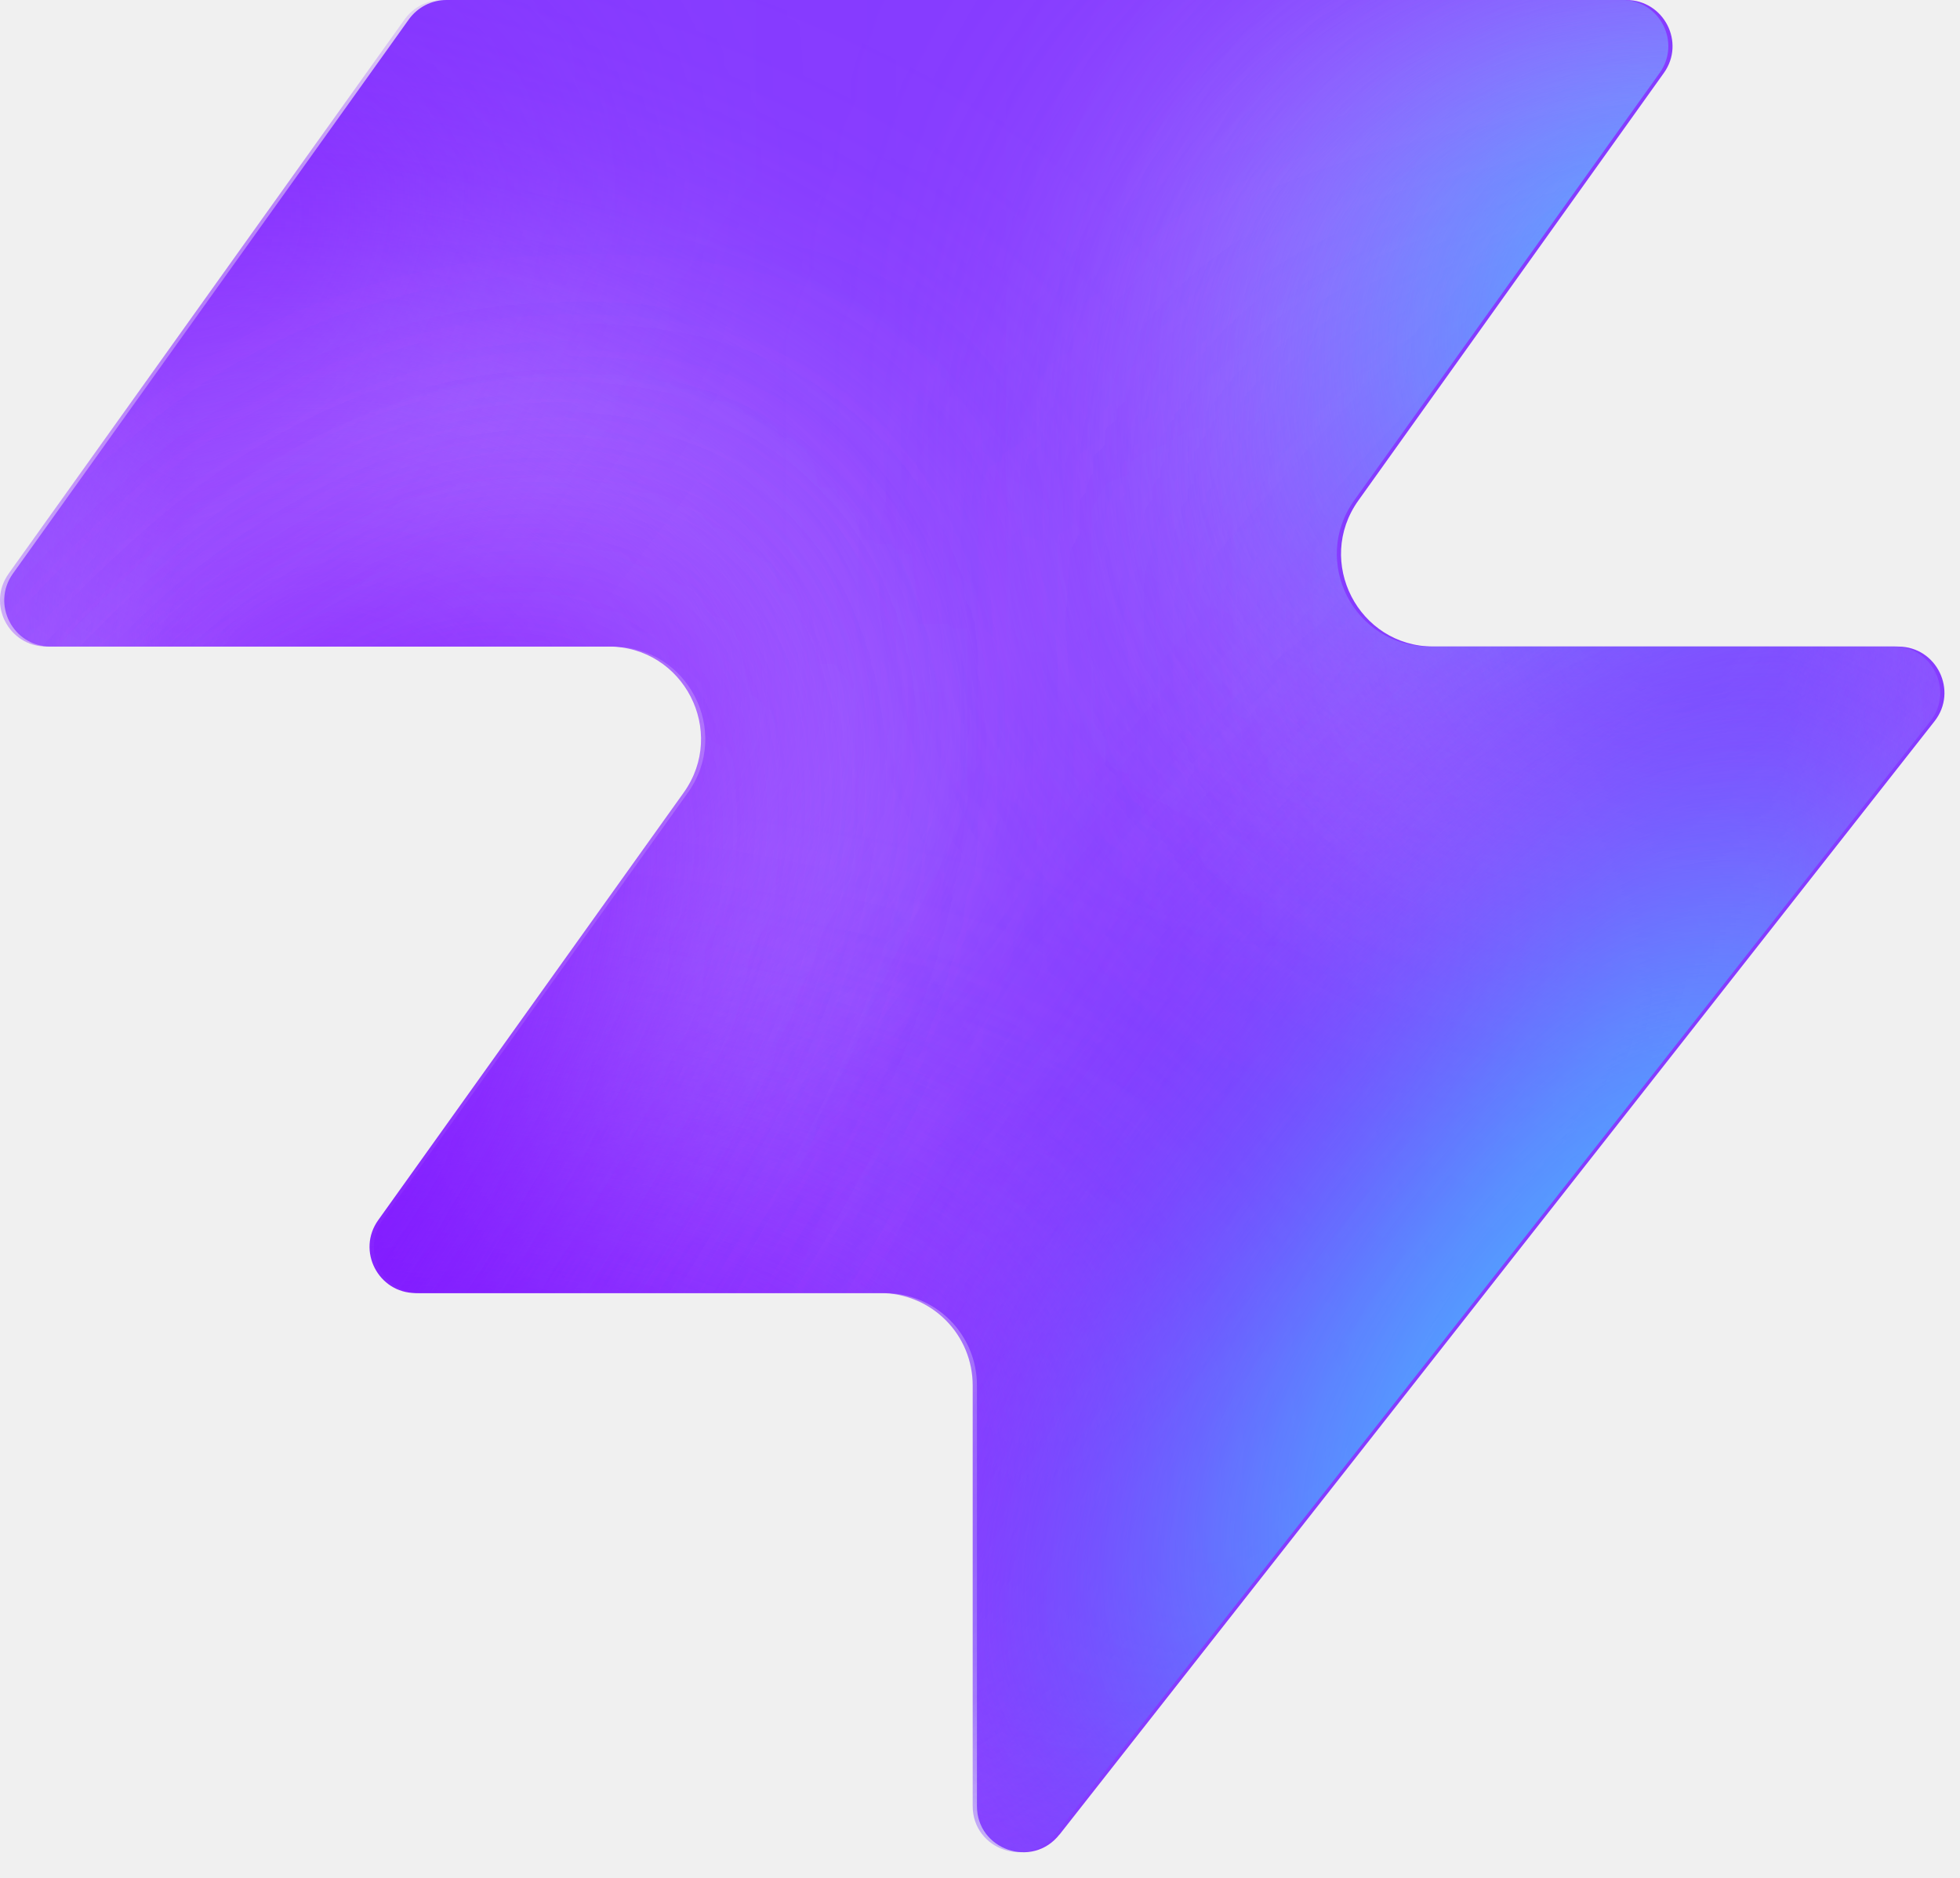
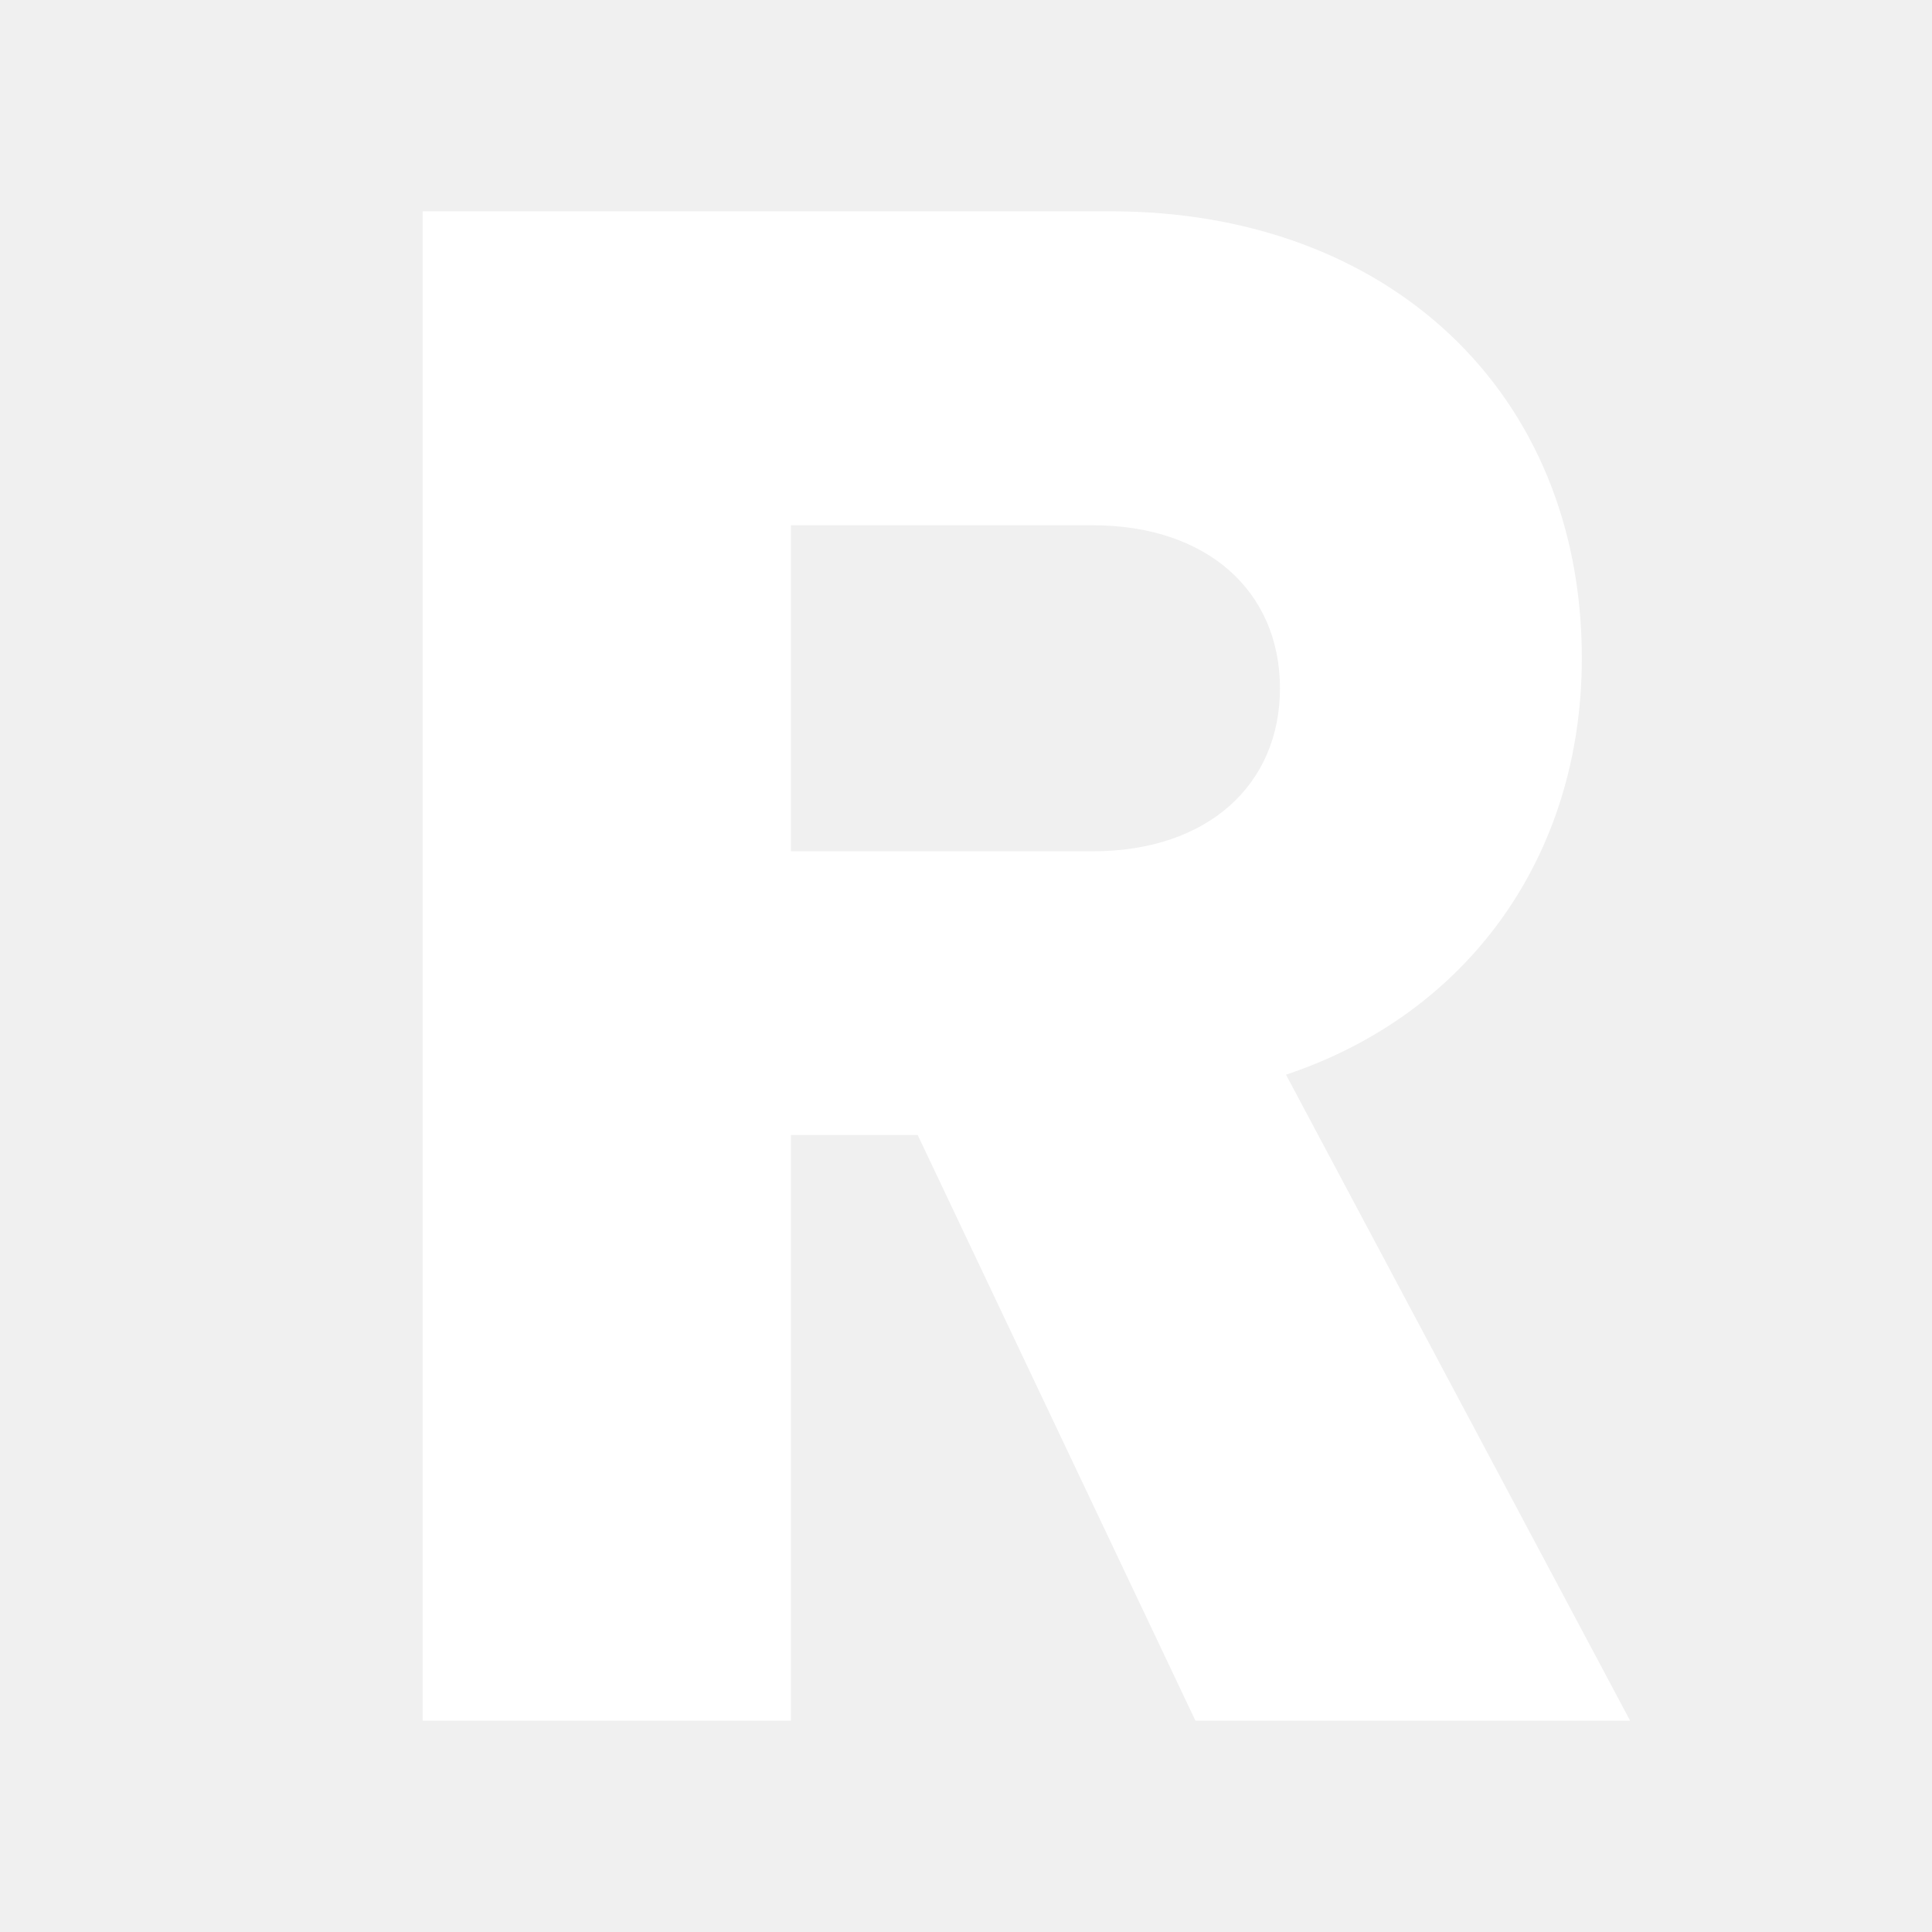
- <svg xmlns="http://www.w3.org/2000/svg" width="48" height="46" fill="none" viewBox="0 0 48 46">
-   <path fill="#863bff" d="M25.946 44.938c-.664.845-2.021.375-2.021-.698V33.937a2.26 2.26 0 0 0-2.262-2.262H10.287c-.92 0-1.456-1.04-.92-1.788l7.48-10.471c1.07-1.497 0-3.578-1.842-3.578H1.237c-.92 0-1.456-1.04-.92-1.788L10.013.474c.214-.297.556-.474.92-.474h28.894c.92 0 1.456 1.04.92 1.788l-7.48 10.471c-1.07 1.498 0 3.579 1.842 3.579h11.377c.943 0 1.473 1.088.89 1.83L25.947 44.94z" style="fill:#863bff;fill:color(display-p3 .525 .23 1);fill-opacity:1" />
-   <mask id="a" width="48" height="46" x="0" y="0" maskUnits="userSpaceOnUse" style="mask-type:alpha">
-     <path fill="#000" d="M25.842 44.938c-.664.844-2.021.375-2.021-.698V33.937a2.26 2.26 0 0 0-2.262-2.262H10.183c-.92 0-1.456-1.04-.92-1.788l7.48-10.471c1.07-1.498 0-3.579-1.842-3.579H1.133c-.92 0-1.456-1.04-.92-1.787L9.91.473c.214-.297.556-.474.92-.474h28.894c.92 0 1.456 1.04.92 1.788l-7.48 10.471c-1.07 1.498 0 3.578 1.842 3.578h11.377c.943 0 1.473 1.088.89 1.832L25.843 44.94z" style="fill:#000;fill-opacity:1" />
-   </mask>
-   <g mask="url(#a)">
-     <g filter="url(#b)">
-       <ellipse cx="5.508" cy="14.704" fill="#ede6ff" rx="5.508" ry="14.704" style="fill:#ede6ff;fill:color(display-p3 .927 .903 1);fill-opacity:1" transform="matrix(.00324 1 1 -.00324 -4.47 31.516)" />
-     </g>
-     <g filter="url(#c)">
-       <ellipse cx="10.399" cy="29.851" fill="#ede6ff" rx="10.399" ry="29.851" style="fill:#ede6ff;fill:color(display-p3 .927 .903 1);fill-opacity:1" transform="matrix(.00324 1 1 -.00324 -39.328 7.883)" />
-     </g>
-     <g filter="url(#d)">
-       <ellipse cx="5.508" cy="30.487" fill="#7e14ff" rx="5.508" ry="30.487" style="fill:#7e14ff;fill:color(display-p3 .492 .077 1);fill-opacity:1" transform="rotate(89.814 -25.913 -14.639)scale(1 -1)" />
-     </g>
-     <g filter="url(#e)">
-       <ellipse cx="5.508" cy="30.599" fill="#7e14ff" rx="5.508" ry="30.599" style="fill:#7e14ff;fill:color(display-p3 .492 .077 1);fill-opacity:1" transform="rotate(89.814 -32.644 -3.334)scale(1 -1)" />
-     </g>
-     <g filter="url(#f)">
-       <ellipse cx="5.508" cy="30.599" fill="#7e14ff" rx="5.508" ry="30.599" style="fill:#7e14ff;fill:color(display-p3 .492 .077 1);fill-opacity:1" transform="matrix(.00324 1 1 -.00324 -34.34 30.47)" />
-     </g>
-     <g filter="url(#g)">
-       <ellipse cx="14.072" cy="22.078" fill="#ede6ff" rx="14.072" ry="22.078" style="fill:#ede6ff;fill:color(display-p3 .927 .903 1);fill-opacity:1" transform="rotate(93.35 24.506 48.493)scale(-1 1)" />
-     </g>
-     <g filter="url(#h)">
-       <ellipse cx="3.47" cy="21.501" fill="#7e14ff" rx="3.47" ry="21.501" style="fill:#7e14ff;fill:color(display-p3 .492 .077 1);fill-opacity:1" transform="rotate(89.009 28.708 47.59)scale(-1 1)" />
-     </g>
-     <g filter="url(#i)">
-       <ellipse cx="3.47" cy="21.501" fill="#7e14ff" rx="3.47" ry="21.501" style="fill:#7e14ff;fill:color(display-p3 .492 .077 1);fill-opacity:1" transform="rotate(89.009 28.708 47.59)scale(-1 1)" />
-     </g>
-     <g filter="url(#j)">
-       <ellipse cx=".387" cy="8.972" fill="#7e14ff" rx="4.407" ry="29.108" style="fill:#7e14ff;fill:color(display-p3 .492 .077 1);fill-opacity:1" transform="rotate(39.51 .387 8.972)" />
-     </g>
-     <g filter="url(#k)">
-       <ellipse cx="47.523" cy="-6.092" fill="#7e14ff" rx="4.407" ry="29.108" style="fill:#7e14ff;fill:color(display-p3 .492 .077 1);fill-opacity:1" transform="rotate(37.892 47.523 -6.092)" />
-     </g>
-     <g filter="url(#l)">
-       <ellipse cx="41.412" cy="6.333" fill="#47bfff" rx="5.971" ry="9.665" style="fill:#47bfff;fill:color(display-p3 .28 .748 1);fill-opacity:1" transform="rotate(37.892 41.412 6.333)" />
-     </g>
-     <g filter="url(#m)">
-       <ellipse cx="-1.879" cy="38.332" fill="#7e14ff" rx="4.407" ry="29.108" style="fill:#7e14ff;fill:color(display-p3 .492 .077 1);fill-opacity:1" transform="rotate(37.892 -1.88 38.332)" />
-     </g>
-     <g filter="url(#n)">
-       <ellipse cx="-1.879" cy="38.332" fill="#7e14ff" rx="4.407" ry="29.108" style="fill:#7e14ff;fill:color(display-p3 .492 .077 1);fill-opacity:1" transform="rotate(37.892 -1.88 38.332)" />
-     </g>
-     <g filter="url(#o)">
-       <ellipse cx="35.651" cy="29.907" fill="#7e14ff" rx="4.407" ry="29.108" style="fill:#7e14ff;fill:color(display-p3 .492 .077 1);fill-opacity:1" transform="rotate(37.892 35.651 29.907)" />
-     </g>
-     <g filter="url(#p)">
-       <ellipse cx="38.418" cy="32.4" fill="#47bfff" rx="5.971" ry="15.297" style="fill:#47bfff;fill:color(display-p3 .28 .748 1);fill-opacity:1" transform="rotate(37.892 38.418 32.4)" />
-     </g>
-   </g>
-   <defs>
-     <filter id="b" width="60.045" height="41.654" x="-19.77" y="16.149" color-interpolation-filters="sRGB" filterUnits="userSpaceOnUse">
-       <feFlood flood-opacity="0" result="BackgroundImageFix" />
-       <feBlend in="SourceGraphic" in2="BackgroundImageFix" result="shape" />
-       <feGaussianBlur result="effect1_foregroundBlur_2002_17158" stdDeviation="7.659" />
-     </filter>
-     <filter id="c" width="90.34" height="51.437" x="-54.613" y="-7.533" color-interpolation-filters="sRGB" filterUnits="userSpaceOnUse">
-       <feFlood flood-opacity="0" result="BackgroundImageFix" />
-       <feBlend in="SourceGraphic" in2="BackgroundImageFix" result="shape" />
-       <feGaussianBlur result="effect1_foregroundBlur_2002_17158" stdDeviation="7.659" />
-     </filter>
-     <filter id="d" width="79.355" height="29.4" x="-49.64" y="2.03" color-interpolation-filters="sRGB" filterUnits="userSpaceOnUse">
-       <feFlood flood-opacity="0" result="BackgroundImageFix" />
-       <feBlend in="SourceGraphic" in2="BackgroundImageFix" result="shape" />
-       <feGaussianBlur result="effect1_foregroundBlur_2002_17158" stdDeviation="4.596" />
-     </filter>
-     <filter id="e" width="79.579" height="29.4" x="-45.045" y="20.029" color-interpolation-filters="sRGB" filterUnits="userSpaceOnUse">
-       <feFlood flood-opacity="0" result="BackgroundImageFix" />
-       <feBlend in="SourceGraphic" in2="BackgroundImageFix" result="shape" />
-       <feGaussianBlur result="effect1_foregroundBlur_2002_17158" stdDeviation="4.596" />
-     </filter>
-     <filter id="f" width="79.579" height="29.4" x="-43.513" y="21.178" color-interpolation-filters="sRGB" filterUnits="userSpaceOnUse">
-       <feFlood flood-opacity="0" result="BackgroundImageFix" />
-       <feBlend in="SourceGraphic" in2="BackgroundImageFix" result="shape" />
-       <feGaussianBlur result="effect1_foregroundBlur_2002_17158" stdDeviation="4.596" />
-     </filter>
-     <filter id="g" width="74.749" height="58.852" x="15.756" y="-17.901" color-interpolation-filters="sRGB" filterUnits="userSpaceOnUse">
-       <feFlood flood-opacity="0" result="BackgroundImageFix" />
-       <feBlend in="SourceGraphic" in2="BackgroundImageFix" result="shape" />
-       <feGaussianBlur result="effect1_foregroundBlur_2002_17158" stdDeviation="7.659" />
-     </filter>
-     <filter id="h" width="61.377" height="25.362" x="23.548" y="2.284" color-interpolation-filters="sRGB" filterUnits="userSpaceOnUse">
-       <feFlood flood-opacity="0" result="BackgroundImageFix" />
-       <feBlend in="SourceGraphic" in2="BackgroundImageFix" result="shape" />
-       <feGaussianBlur result="effect1_foregroundBlur_2002_17158" stdDeviation="4.596" />
-     </filter>
-     <filter id="i" width="61.377" height="25.362" x="23.548" y="2.284" color-interpolation-filters="sRGB" filterUnits="userSpaceOnUse">
-       <feFlood flood-opacity="0" result="BackgroundImageFix" />
-       <feBlend in="SourceGraphic" in2="BackgroundImageFix" result="shape" />
-       <feGaussianBlur result="effect1_foregroundBlur_2002_17158" stdDeviation="4.596" />
-     </filter>
-     <filter id="j" width="56.045" height="63.649" x="-27.636" y="-22.853" color-interpolation-filters="sRGB" filterUnits="userSpaceOnUse">
-       <feFlood flood-opacity="0" result="BackgroundImageFix" />
-       <feBlend in="SourceGraphic" in2="BackgroundImageFix" result="shape" />
-       <feGaussianBlur result="effect1_foregroundBlur_2002_17158" stdDeviation="4.596" />
-     </filter>
-     <filter id="k" width="54.814" height="64.646" x="20.116" y="-38.415" color-interpolation-filters="sRGB" filterUnits="userSpaceOnUse">
-       <feFlood flood-opacity="0" result="BackgroundImageFix" />
-       <feBlend in="SourceGraphic" in2="BackgroundImageFix" result="shape" />
-       <feGaussianBlur result="effect1_foregroundBlur_2002_17158" stdDeviation="4.596" />
-     </filter>
-     <filter id="l" width="33.541" height="35.313" x="24.641" y="-11.323" color-interpolation-filters="sRGB" filterUnits="userSpaceOnUse">
-       <feFlood flood-opacity="0" result="BackgroundImageFix" />
-       <feBlend in="SourceGraphic" in2="BackgroundImageFix" result="shape" />
-       <feGaussianBlur result="effect1_foregroundBlur_2002_17158" stdDeviation="4.596" />
-     </filter>
-     <filter id="m" width="54.814" height="64.646" x="-29.286" y="6.009" color-interpolation-filters="sRGB" filterUnits="userSpaceOnUse">
-       <feFlood flood-opacity="0" result="BackgroundImageFix" />
-       <feBlend in="SourceGraphic" in2="BackgroundImageFix" result="shape" />
-       <feGaussianBlur result="effect1_foregroundBlur_2002_17158" stdDeviation="4.596" />
-     </filter>
-     <filter id="n" width="54.814" height="64.646" x="-29.286" y="6.009" color-interpolation-filters="sRGB" filterUnits="userSpaceOnUse">
-       <feFlood flood-opacity="0" result="BackgroundImageFix" />
-       <feBlend in="SourceGraphic" in2="BackgroundImageFix" result="shape" />
-       <feGaussianBlur result="effect1_foregroundBlur_2002_17158" stdDeviation="4.596" />
-     </filter>
-     <filter id="o" width="54.814" height="64.646" x="8.244" y="-2.416" color-interpolation-filters="sRGB" filterUnits="userSpaceOnUse">
-       <feFlood flood-opacity="0" result="BackgroundImageFix" />
-       <feBlend in="SourceGraphic" in2="BackgroundImageFix" result="shape" />
-       <feGaussianBlur result="effect1_foregroundBlur_2002_17158" stdDeviation="4.596" />
-     </filter>
-     <filter id="p" width="39.409" height="43.623" x="18.713" y="10.588" color-interpolation-filters="sRGB" filterUnits="userSpaceOnUse">
-       <feFlood flood-opacity="0" result="BackgroundImageFix" />
-       <feBlend in="SourceGraphic" in2="BackgroundImageFix" result="shape" />
-       <feGaussianBlur result="effect1_foregroundBlur_2002_17158" stdDeviation="4.596" />
-     </filter>
-   </defs>
+ <svg xmlns="http://www.w3.org/2000/svg" viewBox="0 0 32 32">
+   <path fill="#ffffff" fill-rule="evenodd" d="M7 3.5h11.4c4.6 0 7.8 3 7.8 7.4 0 3.3-1.9 5.9-4.9 6.9L27 28.5h-7.2l-4.6-9.7h-2.1v9.7H7V3.5Zm6.1 5.2v5.4h5c1.9 0 3.1-1.1 3.1-2.7s-1.2-2.7-3.1-2.7h-5Z" />
+   <style>
+     @media (prefers-color-scheme: light) {
+       path { fill: #0b0b0d; }
+     }
+   </style>
</svg>
